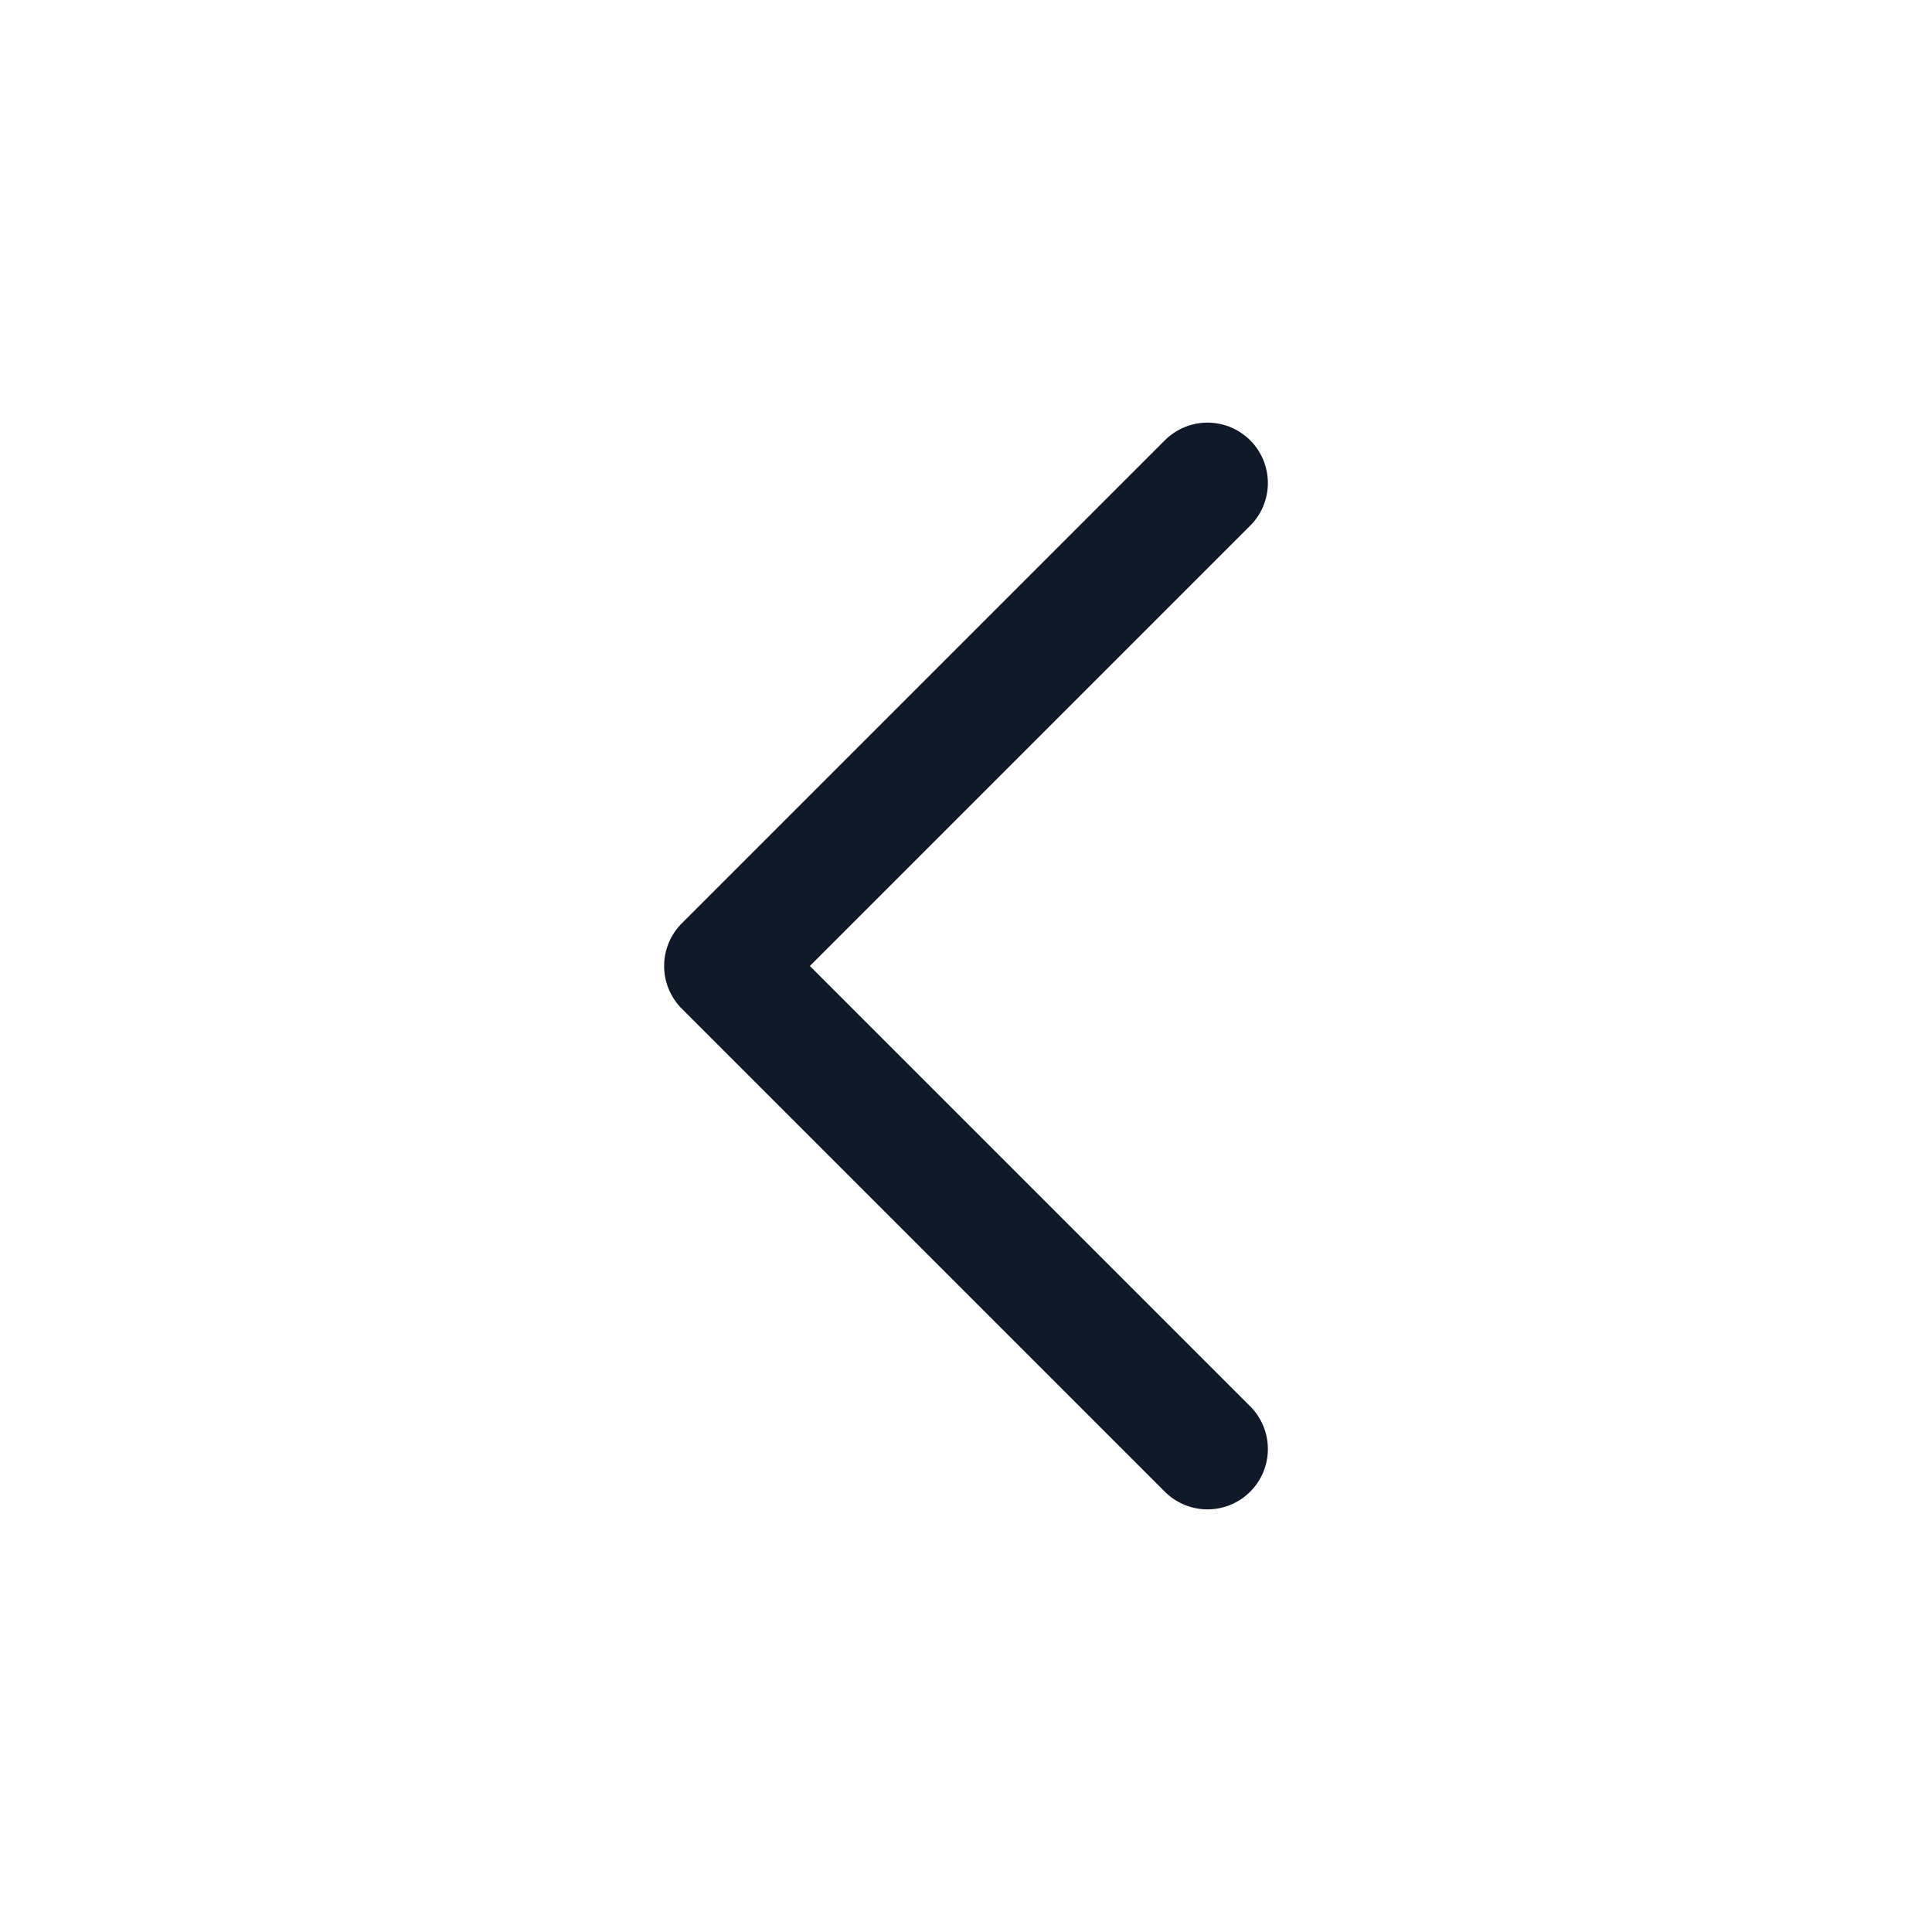
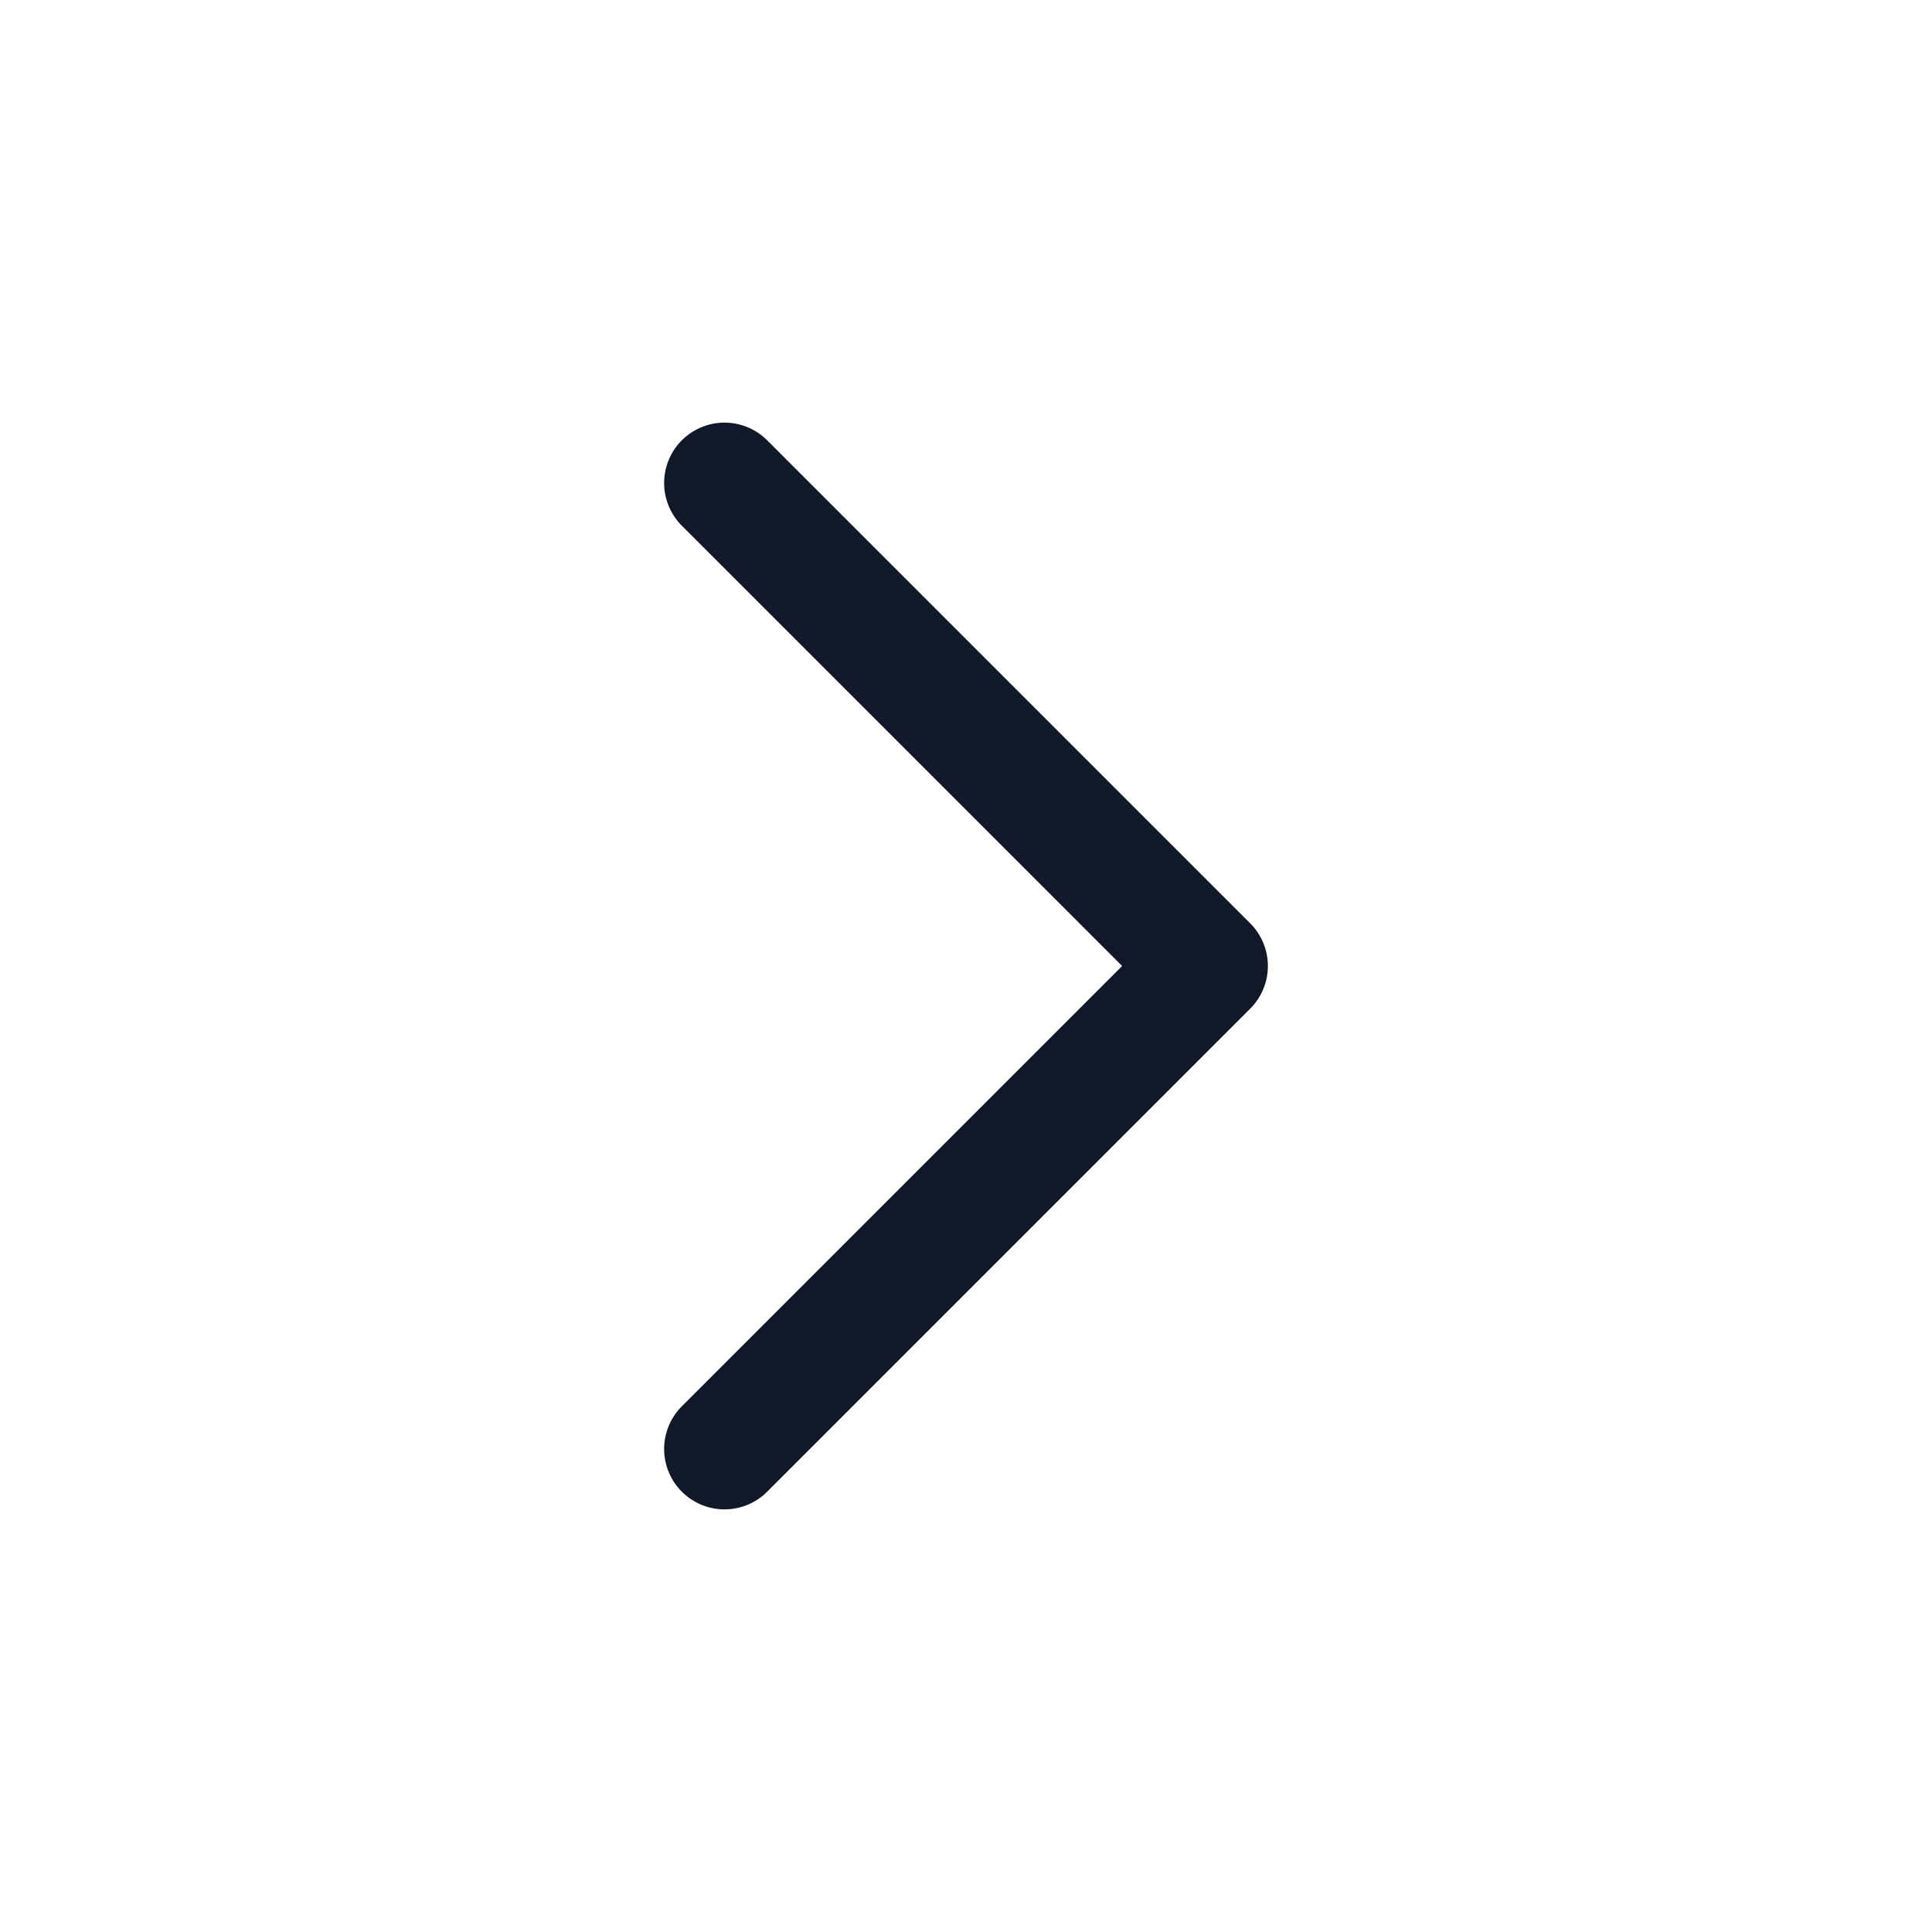
<svg xmlns="http://www.w3.org/2000/svg" width="24" height="24" viewBox="0 0 24 24" fill="none">
-   <path d="M15 18L9 12L15 6" stroke="#111827" stroke-width="1.5" stroke-linecap="round" stroke-linejoin="round" />
+   <path d="M9 18L15 12L9 6" stroke="#111827" stroke-width="1.5" stroke-linecap="round" stroke-linejoin="round" />
</svg>
